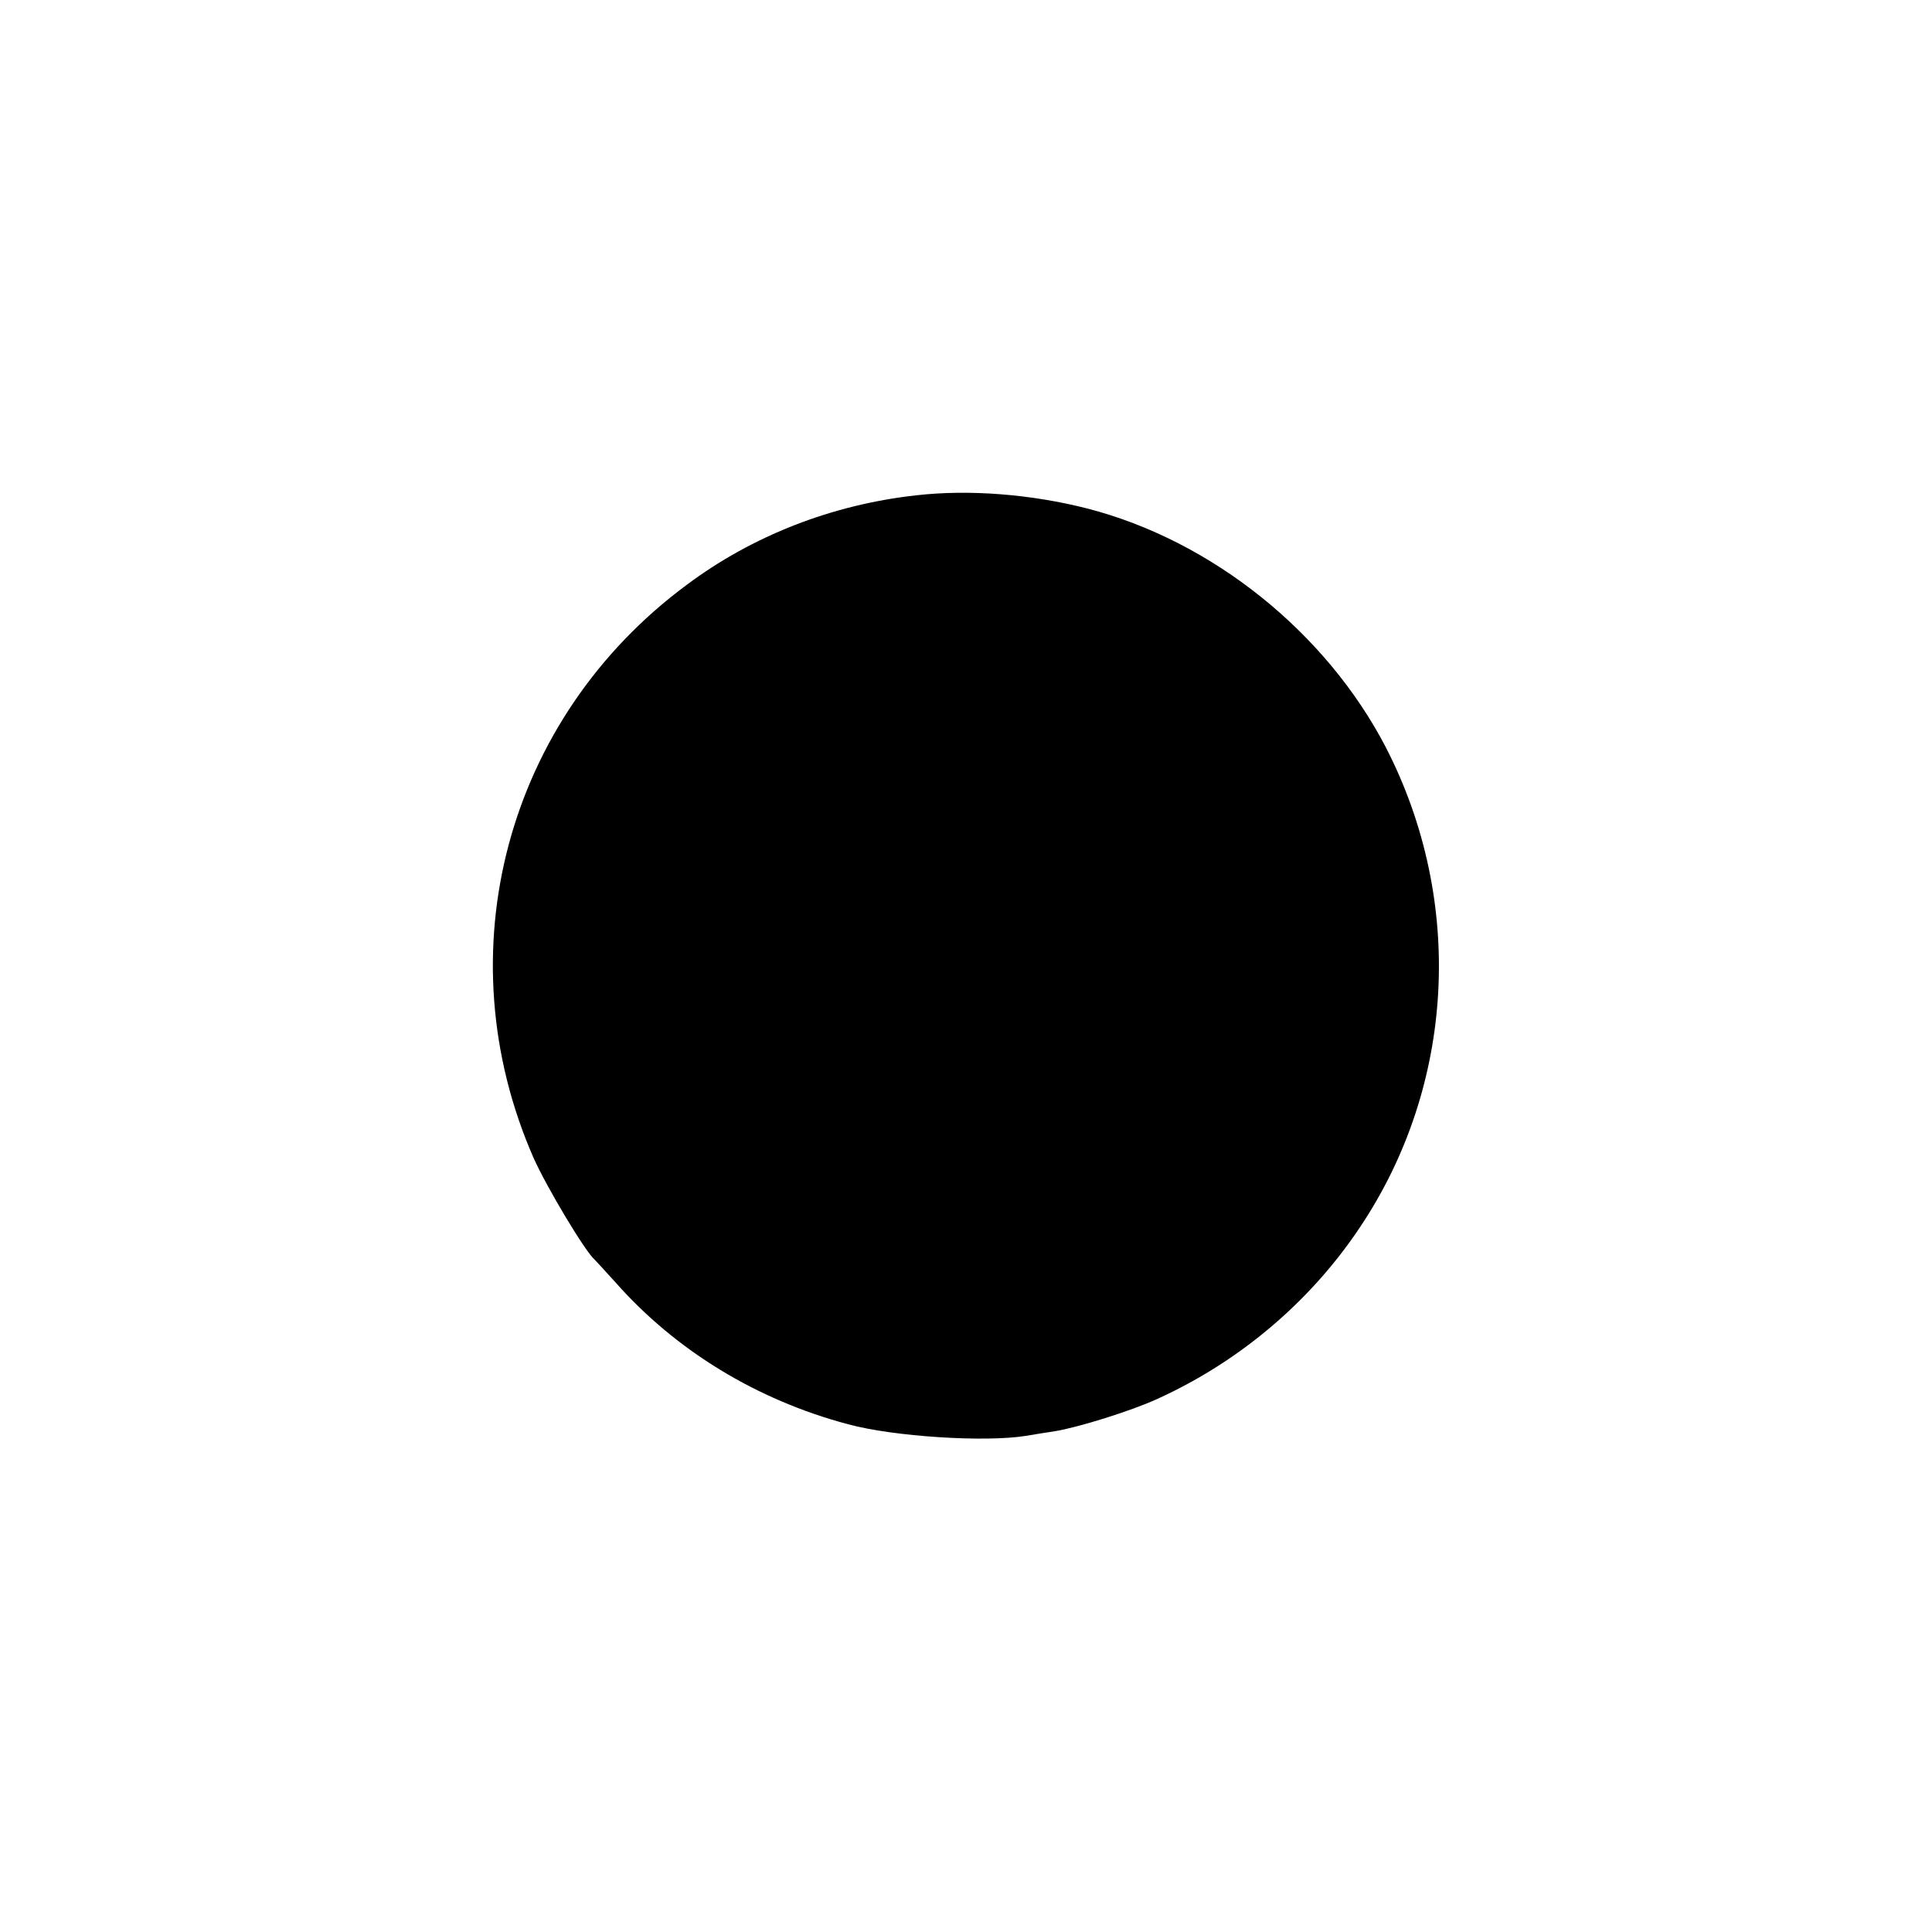
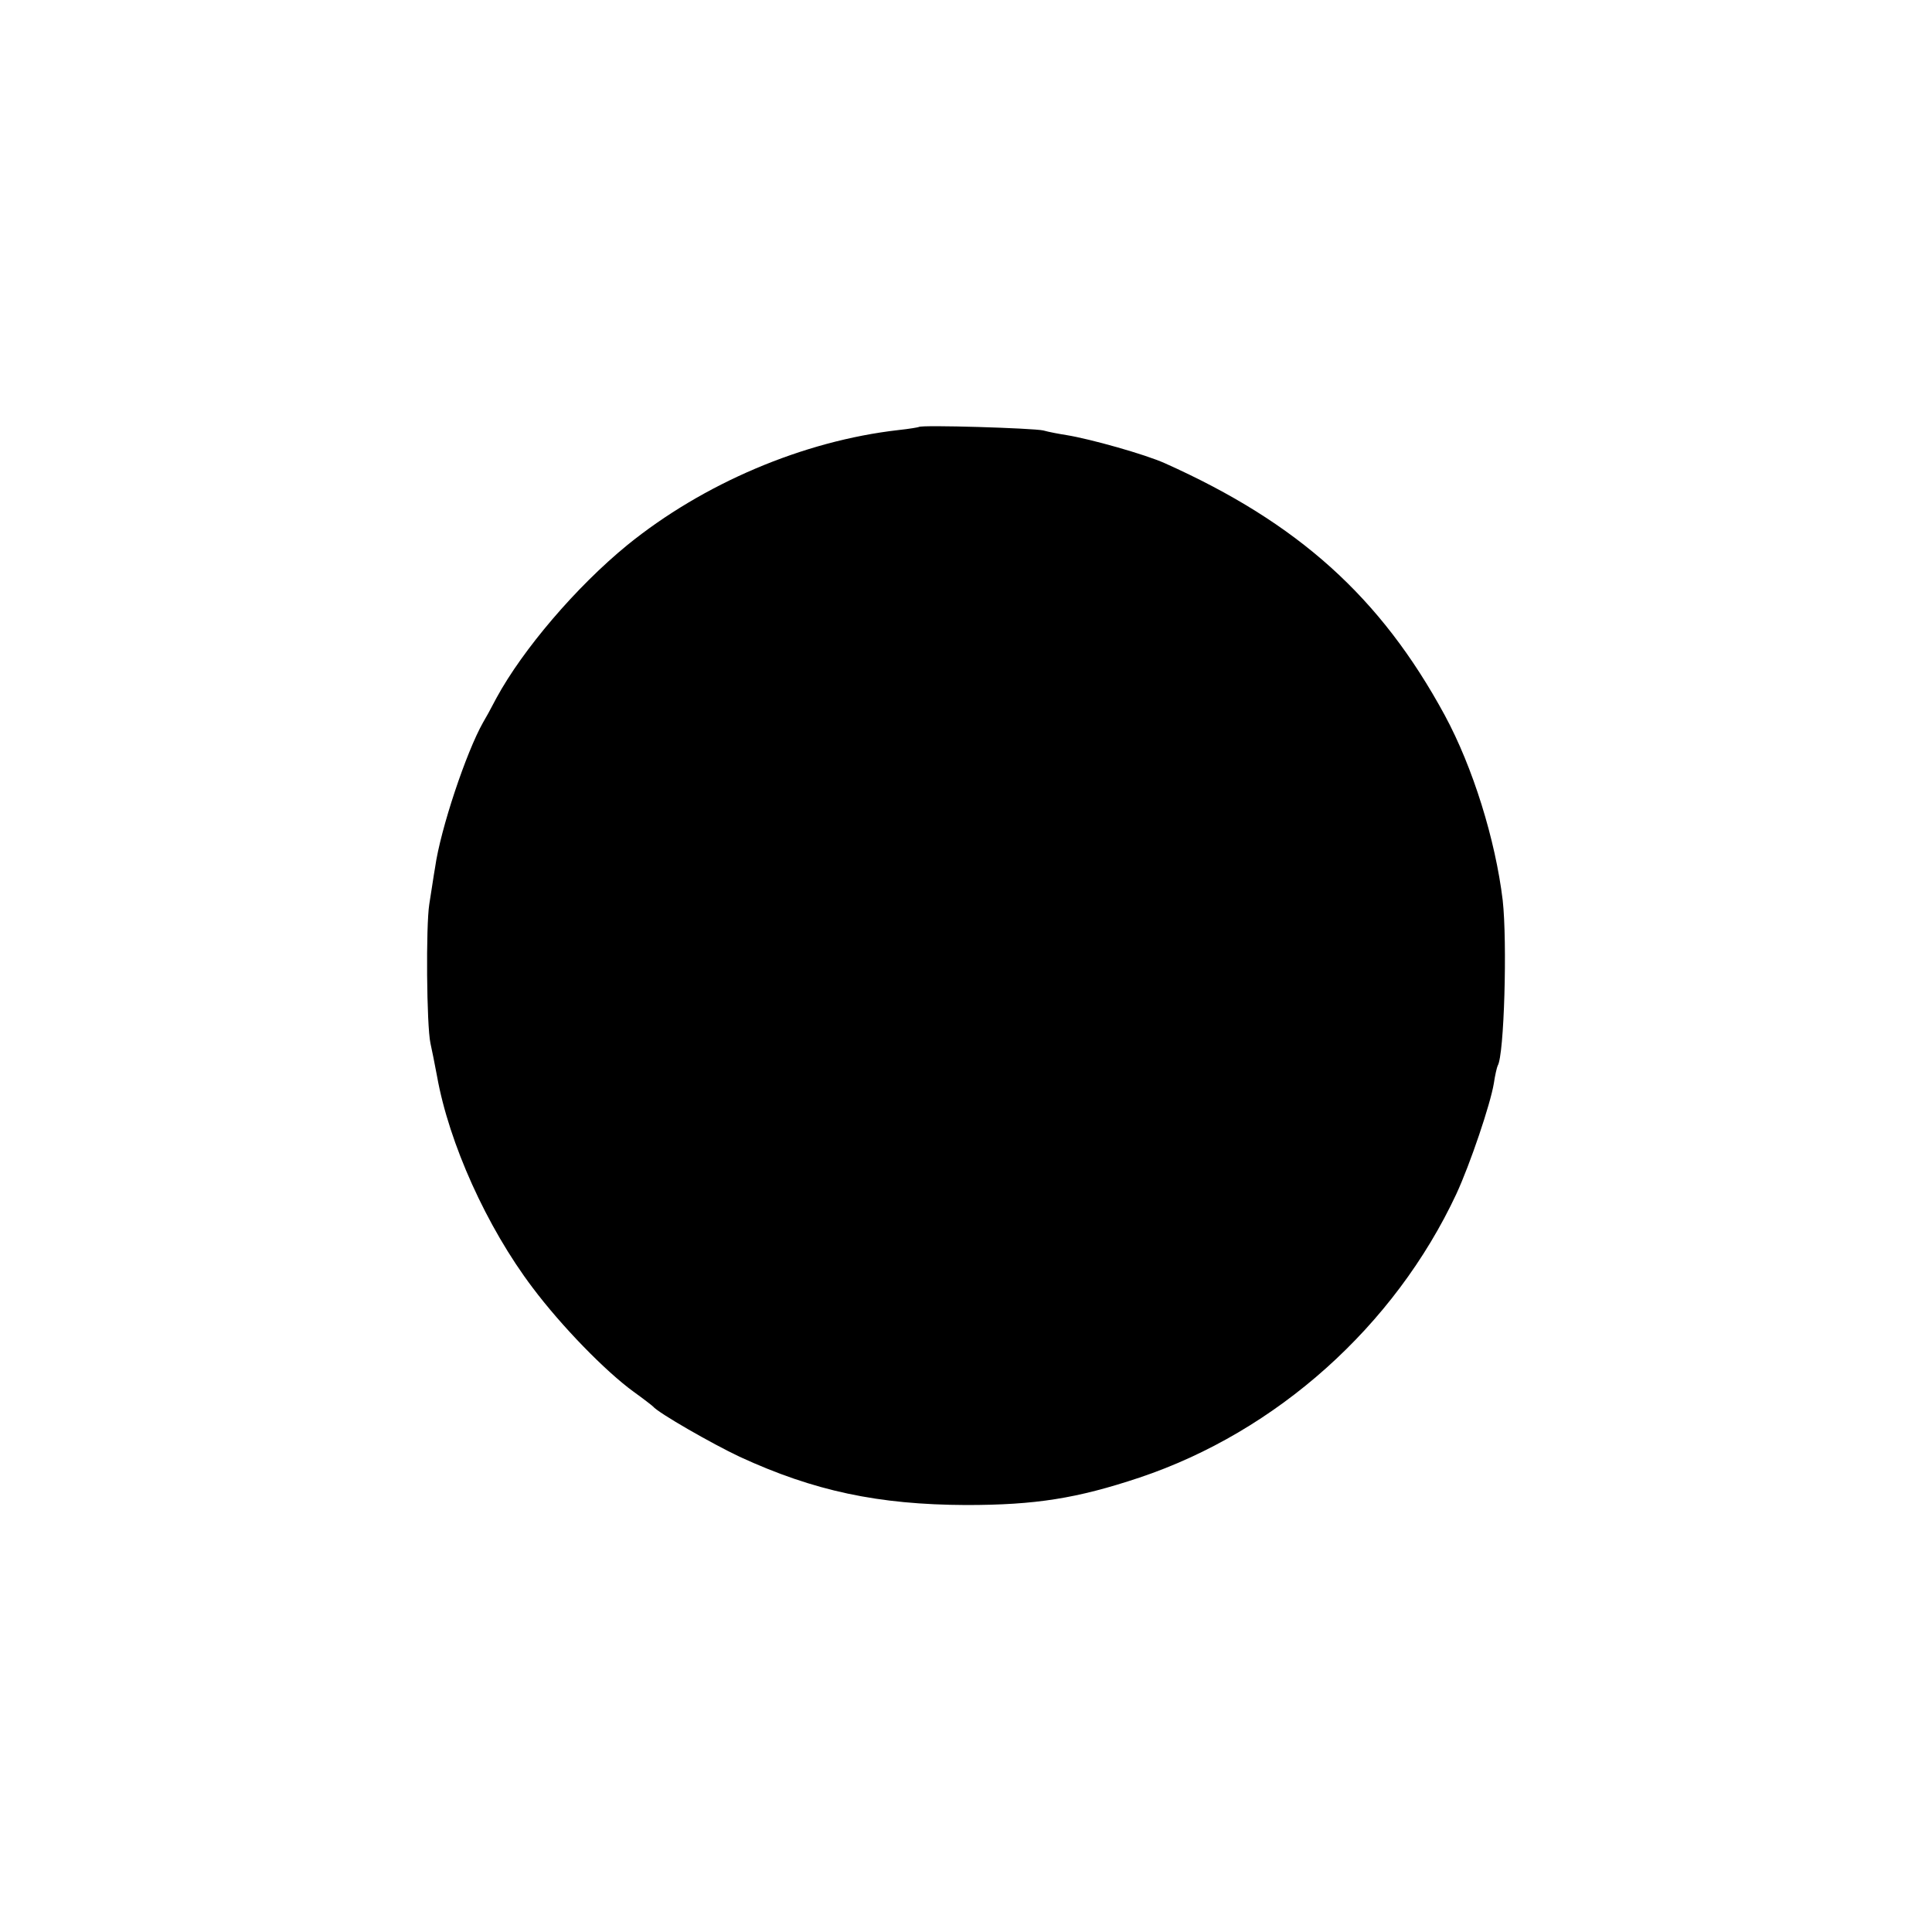
<svg xmlns="http://www.w3.org/2000/svg" version="1.0" width="500pt" height="500pt" viewBox="0 0 500 500" preserveAspectRatio="xMidYMid meet">
  <g transform="translate(0,500) scale(0.1,-0.1)" fill="#000000" stroke="none">
-     <path d="M2370 3718 c-216 -24 -422 -104 -592 -231 -468 -346 -630 -953 -397 -1484 34 -76 134 -243 158 -263 3 -3 28 -30 55 -60 155 -175 364 -303 601 -366 118 -32 354 -47 460 -30 22 4 56 9 75 12 61 10 199 53 266 84 211 96 394 250 523 443 247 368 272 845 68 1242 -155 299 -451 536 -773 619 -145 37 -306 50 -444 34z" />
+     <path d="M2378 3895 c-2 -1 -25 -5 -53 -8 -246 -28 -505 -138 -702 -298 -132 -108 -270 -270 -338 -395 -14 -27 -30 -56 -35 -64 -43 -76 -110 -275 -124 -375 -4 -22 -10 -65 -15 -95 -9 -56 -7 -314 3 -360 3 -14 11 -52 17 -85 31 -174 129 -391 247 -547 75 -100 189 -217 262 -270 25 -18 47 -35 50 -38 14 -17 154 -97 224 -130 193 -89 359 -124 586 -125 180 0 287 17 449 71 355 119 660 392 820 734 36 78 88 232 97 286 3 21 8 42 10 46 17 27 25 320 13 428 -19 157 -77 344 -150 479 -166 306 -380 498 -724 652 -51 23 -193 63 -255 73 -19 3 -46 8 -60 12 -26 6 -316 15 -322 9z" />
  </g>
</svg>
